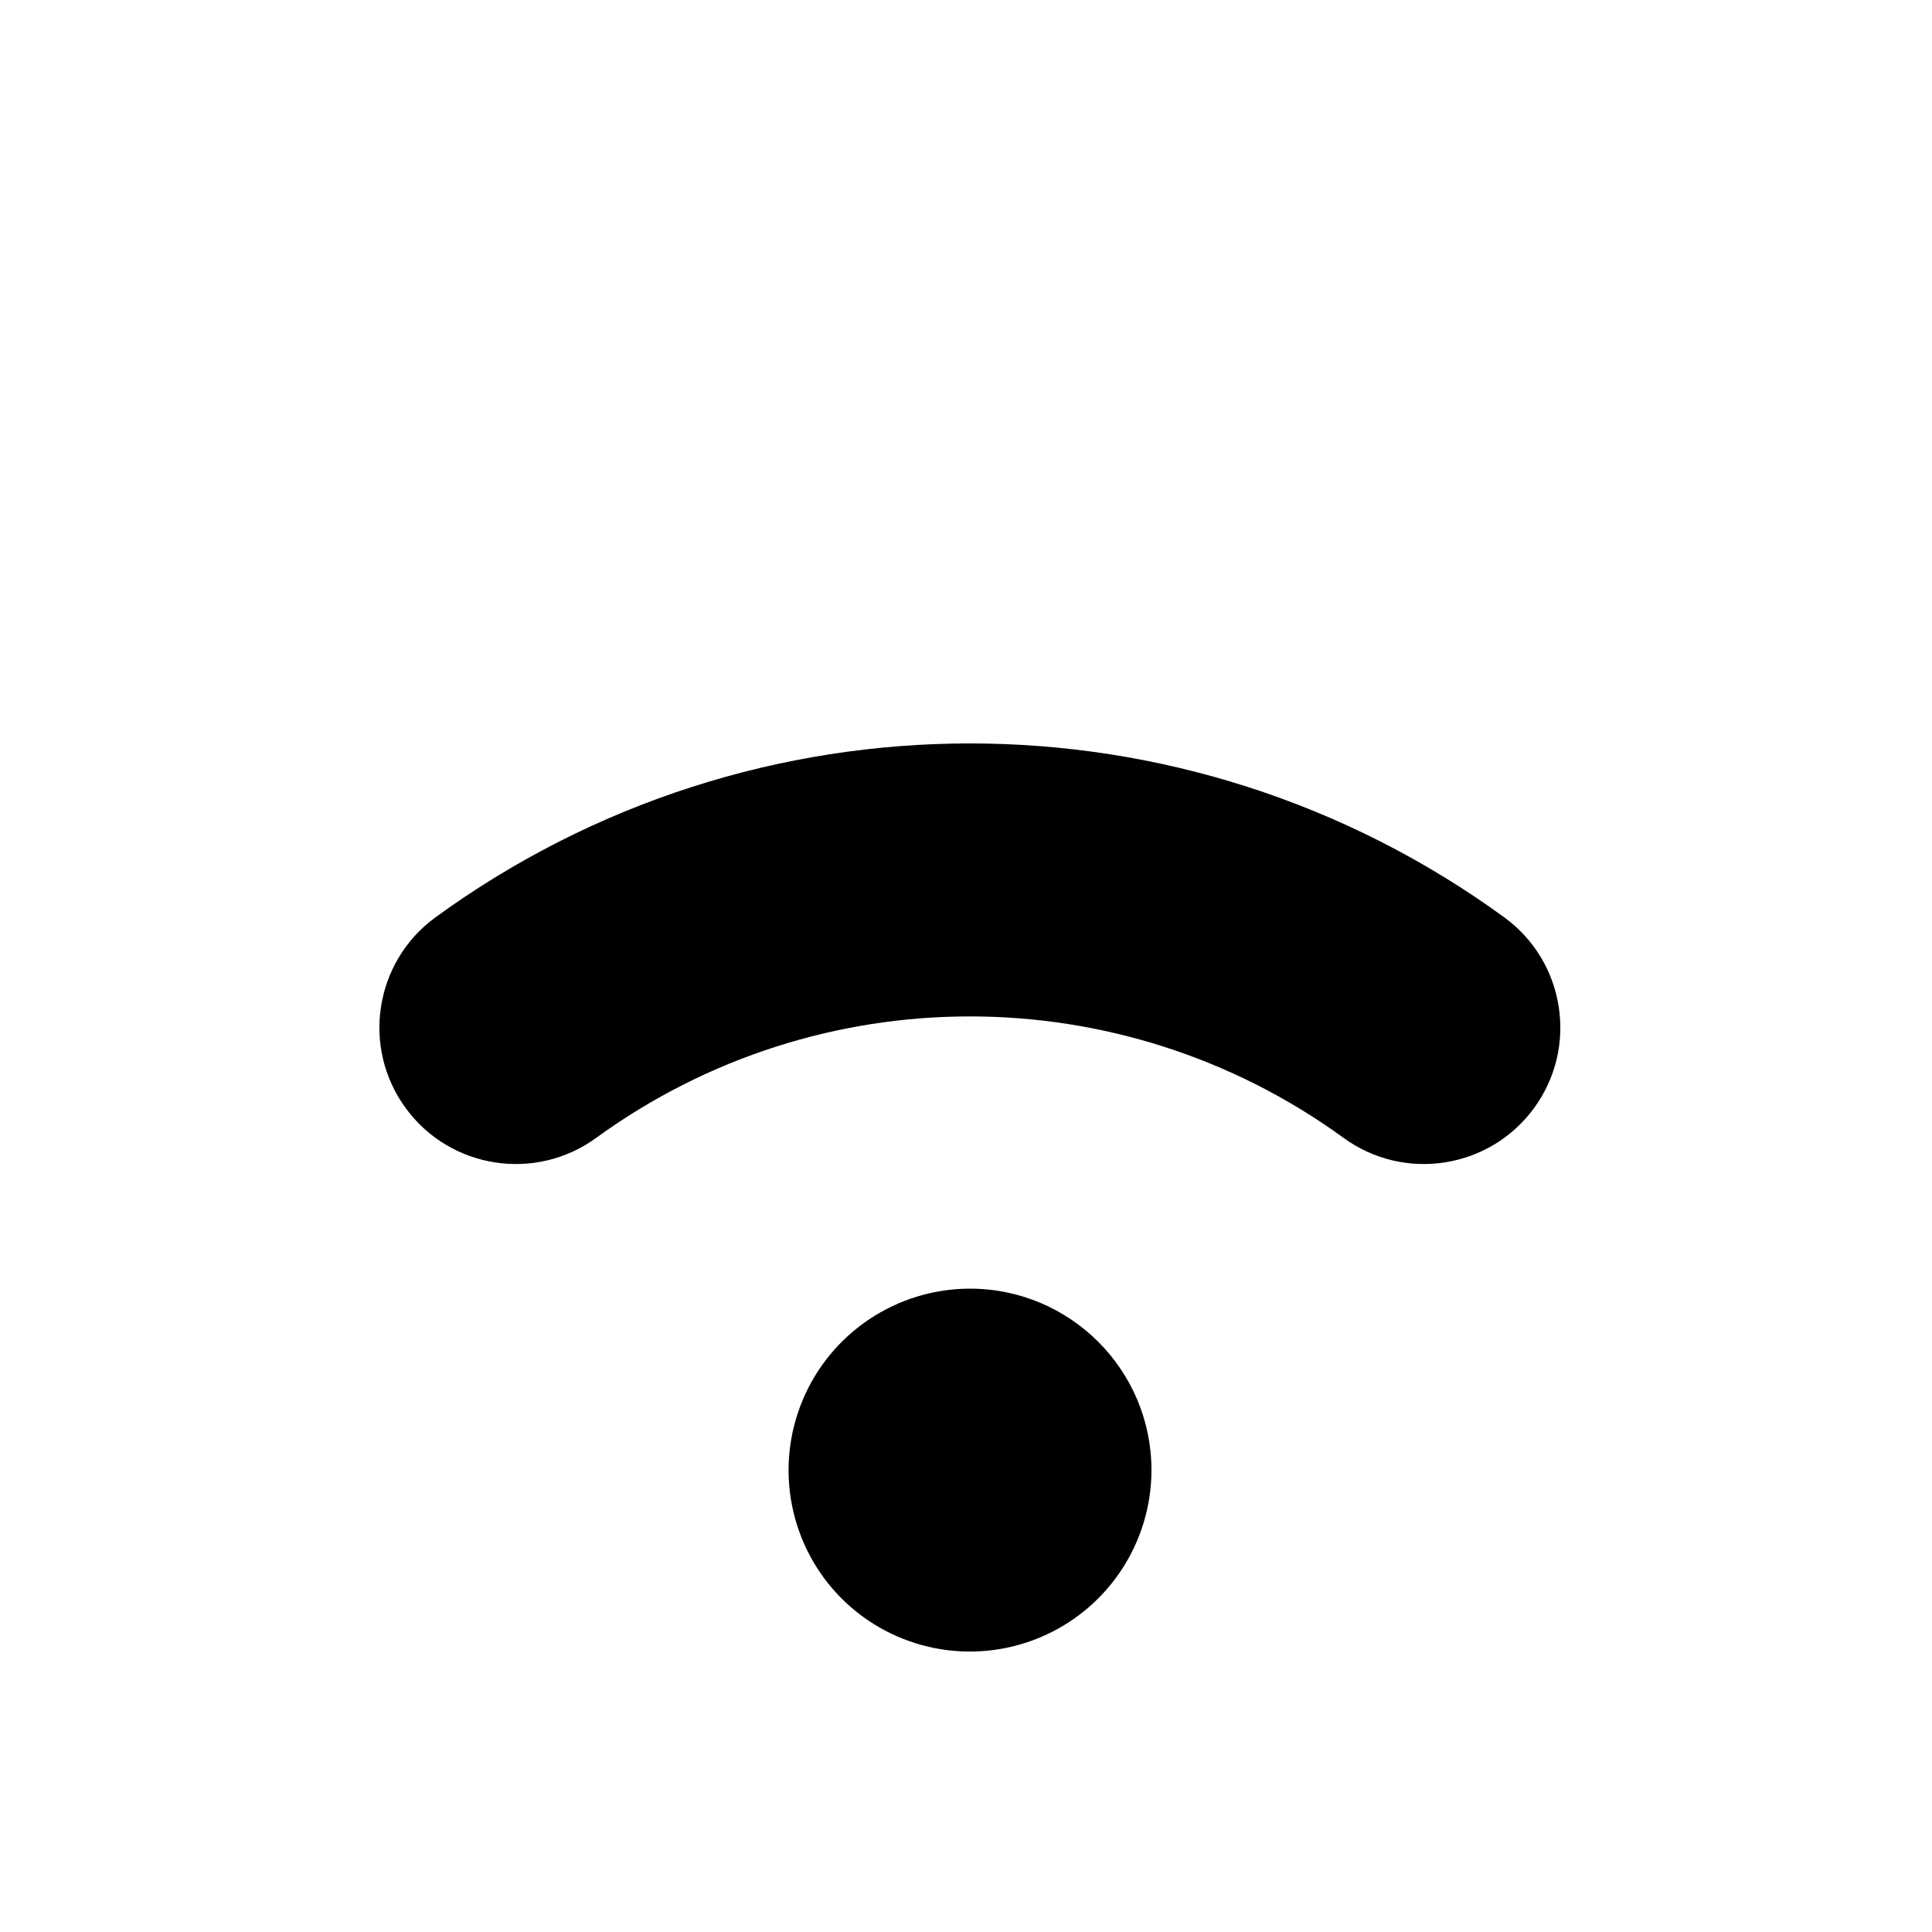
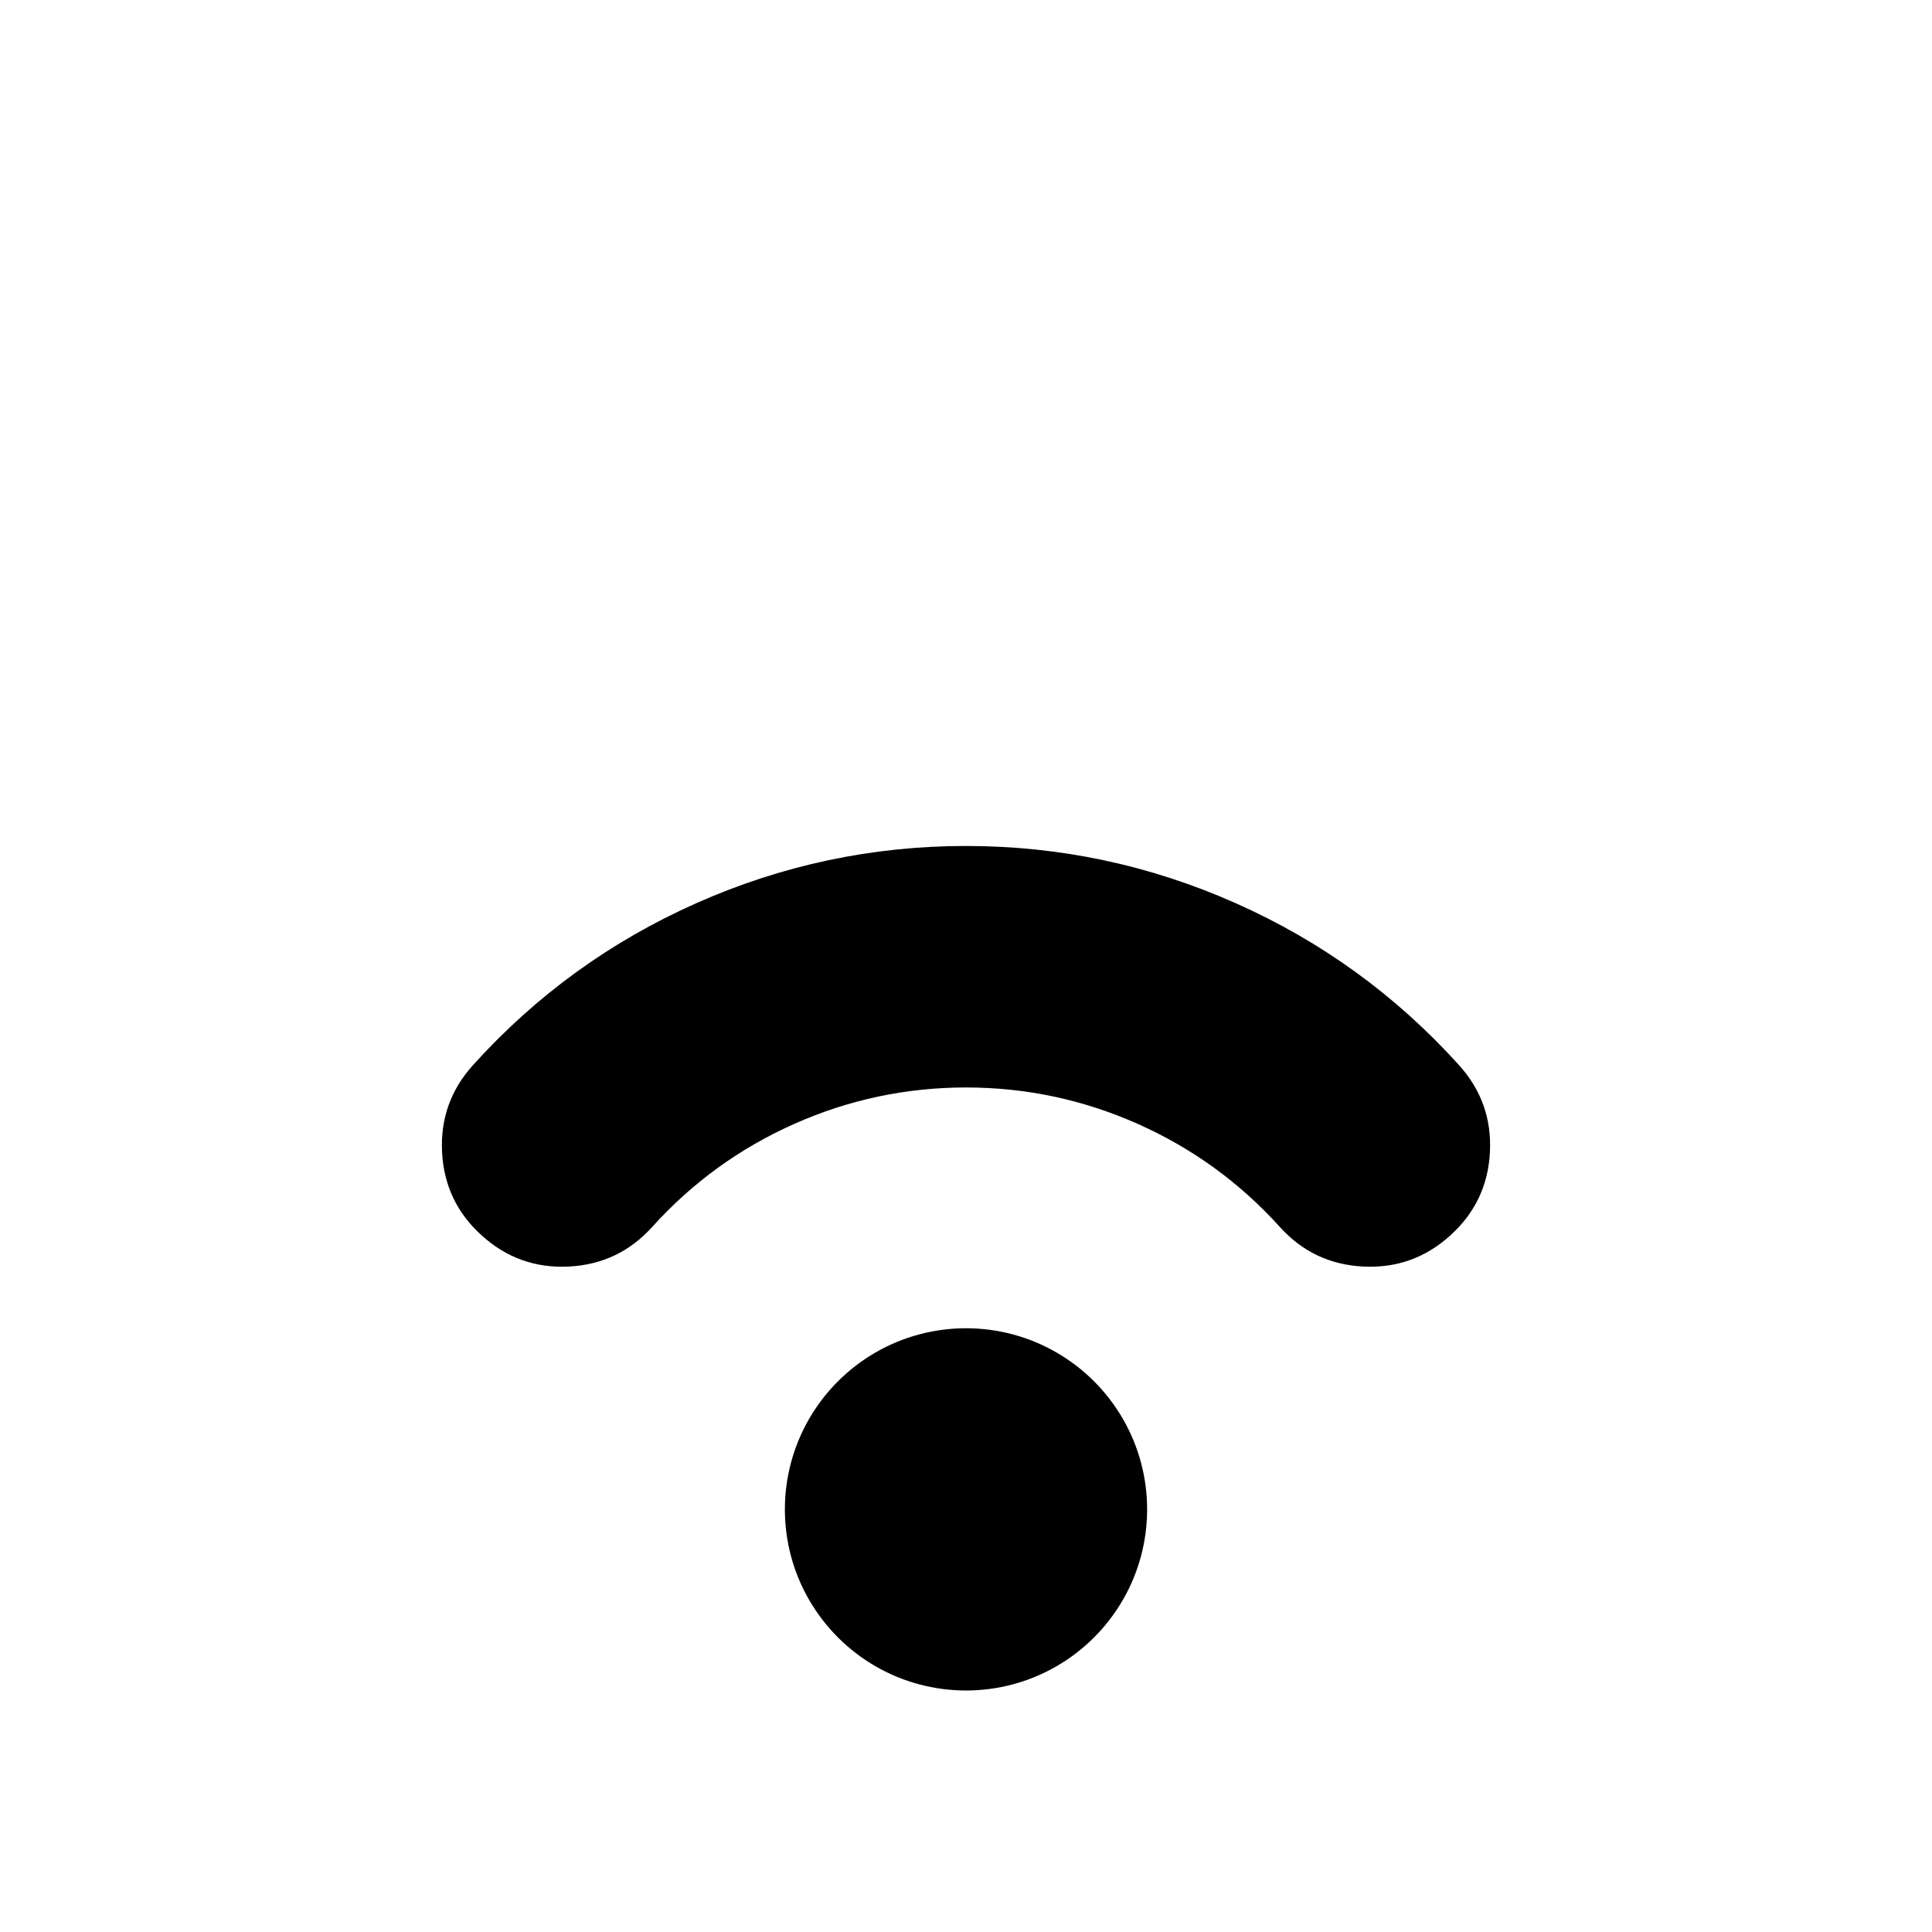
<svg xmlns="http://www.w3.org/2000/svg" height="16px" viewBox="0 0 16 16" width="16px">
-   <path transform="translate(-4 -7) scale(0.094)" d="M144,204a16,16,0,0,1-27.3,11.3A16,16,0,0,1,128,188a16,16,0,0,1,16,16ZM175.1,155.3a80,80,0,0,0-94.2,0a12,12,0,1,0,14.2,19.4a56,56,0,0,1,65.8,0a12,12,0,1,0,14.2-19.4Z" />
+   <path d="M3.918 8.82Q4.7 7.954 5.766 7.48Q6.833 7.006 8 7.006Q9.167 7.006 10.234 7.48Q11.3 7.954 12.082 8.82Q12.36 9.127 12.339 9.541Q12.318 9.955 12.01 10.232Q11.703 10.51 11.289 10.489Q10.875 10.468 10.598 10.16Q10.1 9.609 9.421 9.307Q8.743 9.006 8 9.006Q7.257 9.006 6.579 9.307Q5.9 9.609 5.402 10.16Q5.125 10.468 4.711 10.489Q4.297 10.51 3.99 10.232Q3.682 9.955 3.661 9.541Q3.64 9.127 3.918 8.82ZM6.5 12.5C6.5 12.237 6.569 11.978 6.701 11.75C6.833 11.522 7.022 11.333 7.25 11.201C7.478 11.069 7.737 11 8 11C8.263 11 8.522 11.069 8.75 11.201C8.978 11.333 9.167 11.522 9.299 11.75C9.431 11.978 9.5 12.237 9.5 12.5C9.5 12.763 9.431 13.022 9.299 13.25C9.167 13.478 8.978 13.667 8.75 13.799C8.522 13.931 8.263 14 8 14C7.737 14 7.478 13.931 7.25 13.799C7.022 13.667 6.833 13.478 6.701 13.25C6.569 13.022 6.5 12.763 6.5 12.5Z" />
</svg>
